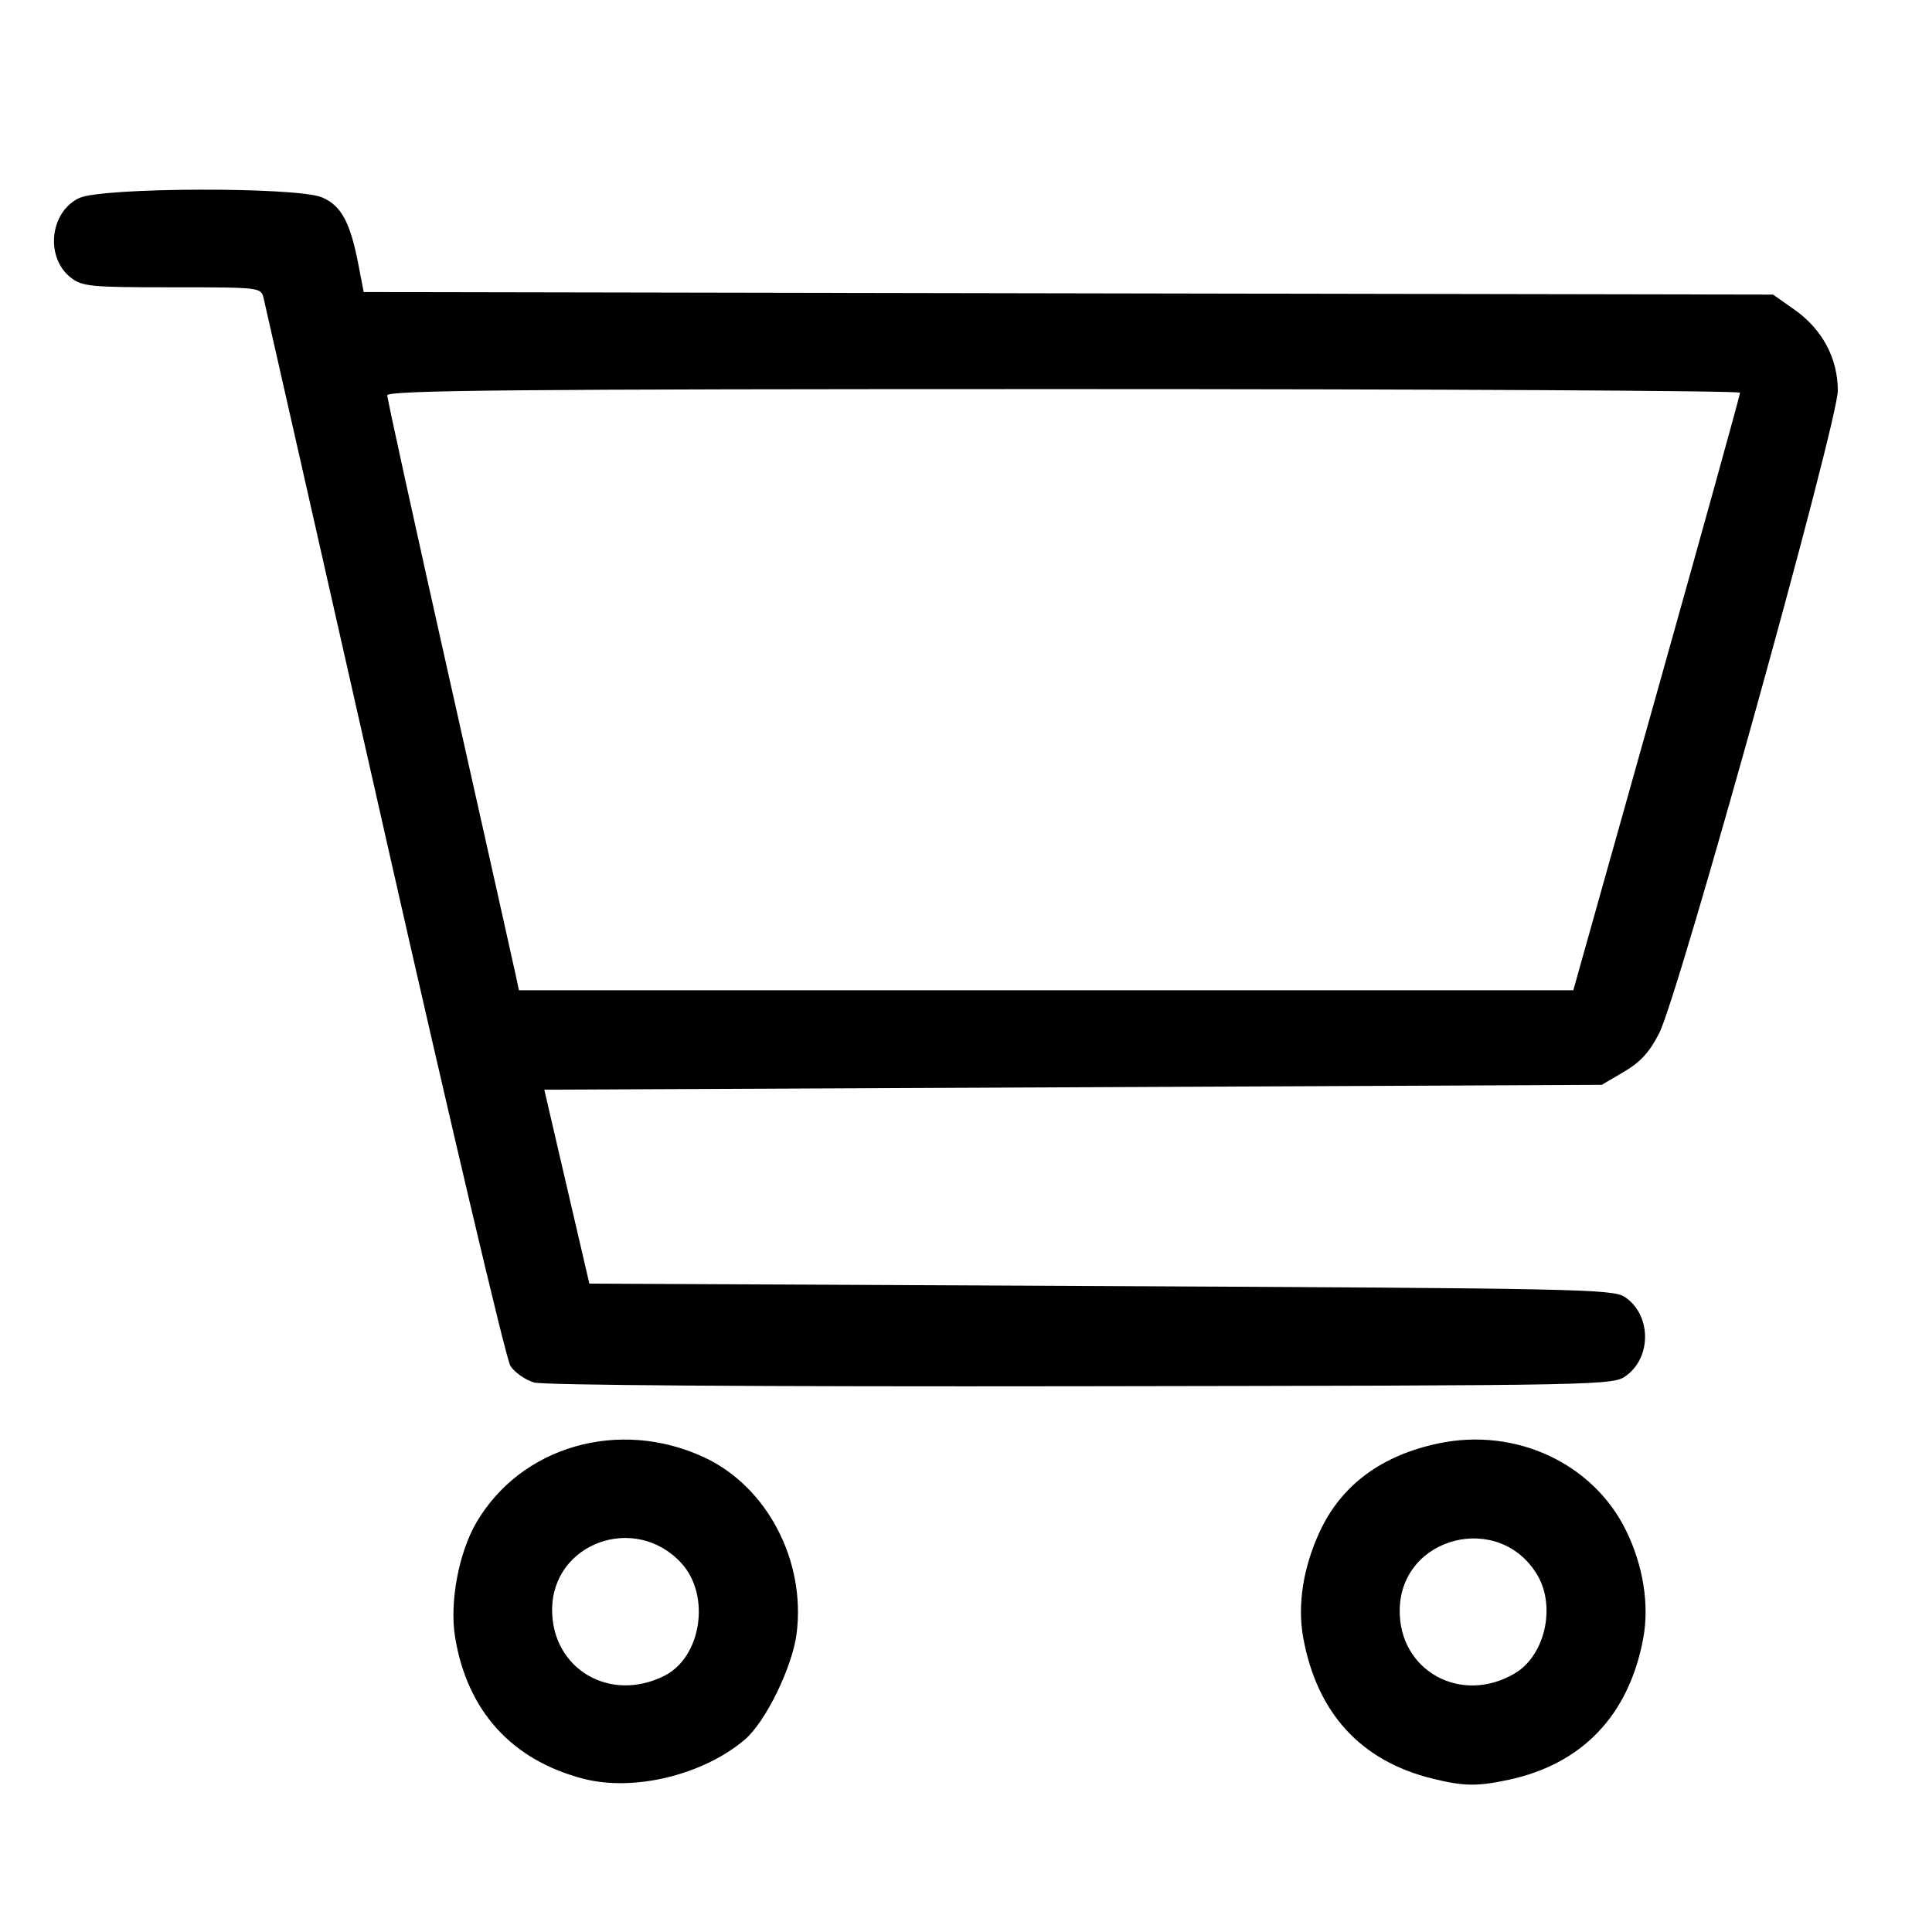
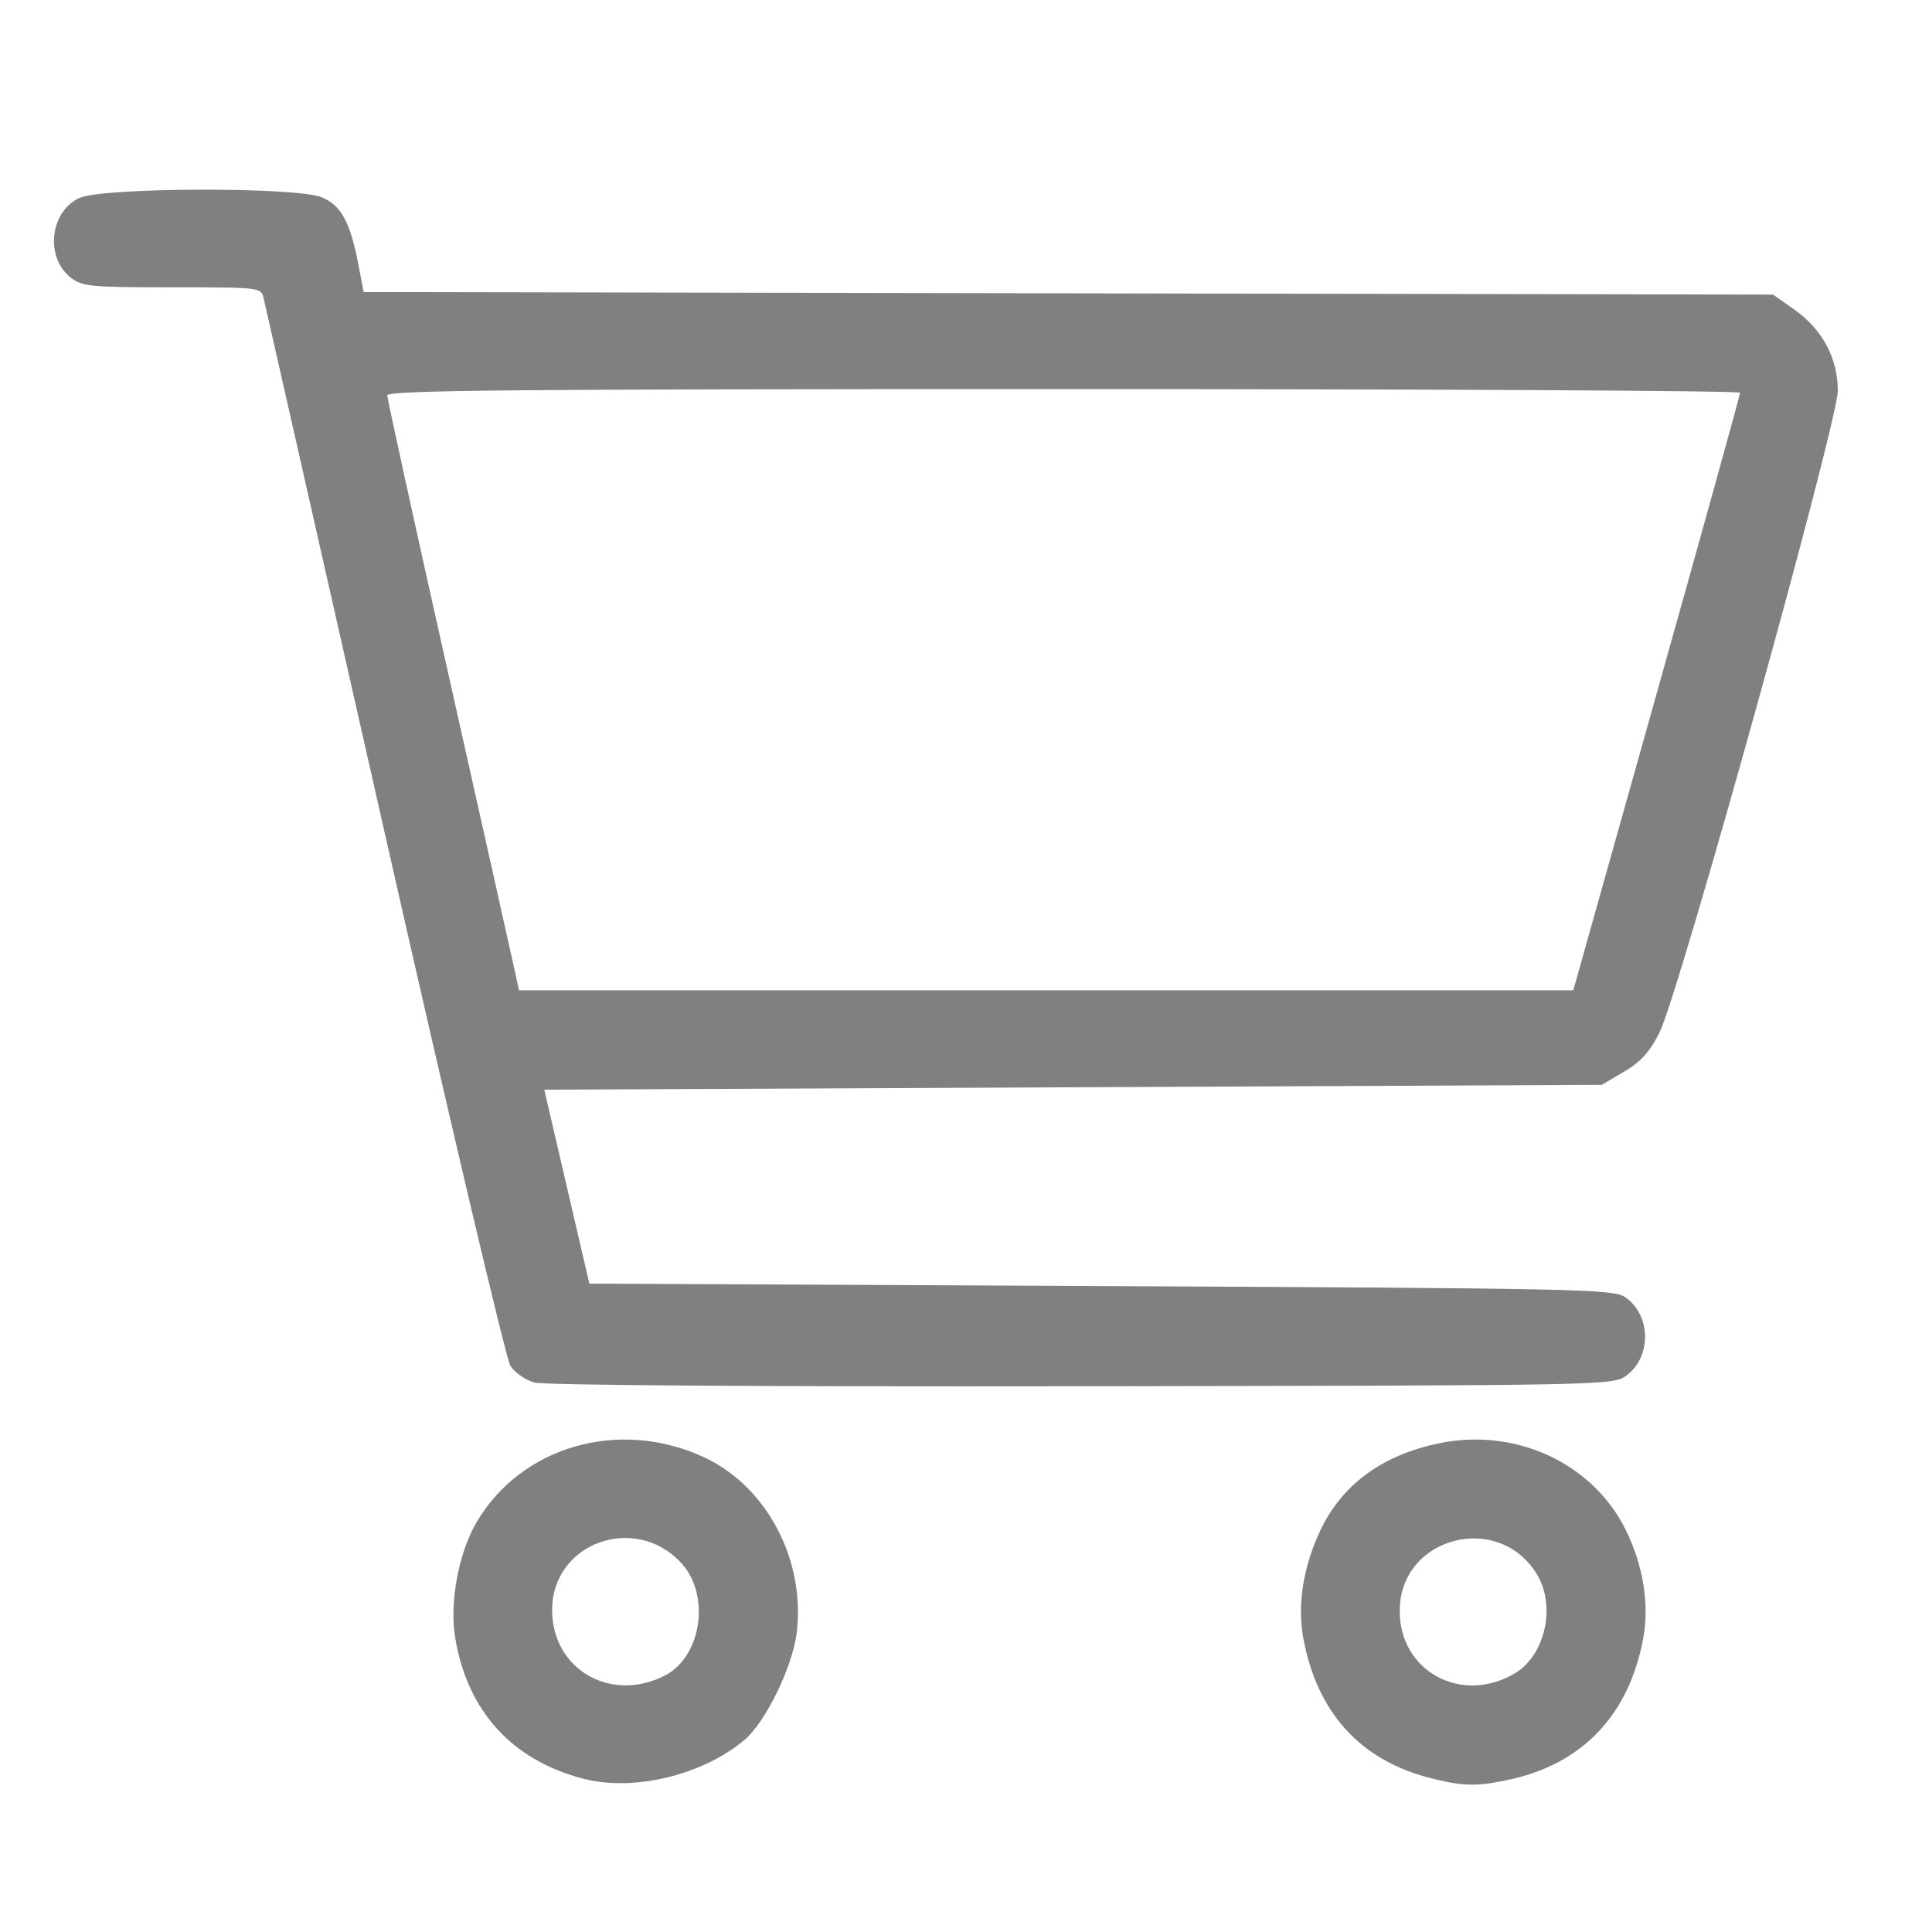
<svg xmlns="http://www.w3.org/2000/svg" width="86.723mm" height="86.866mm" viewBox="0 0 86.723 86.866" version="1.1" id="svg5">
  <defs id="defs2" />
  <g id="layer1" transform="translate(-59.99679,-65.11198)">
-     <path style="fill:#000000;stroke-width:0.218" d="m 86.236,145.09 c -3.231,-0.837 -5.239,-3.053 -5.78,-6.377 -0.253,-1.554 0.164,-3.789 0.961,-5.149 2.012,-3.434 6.42,-4.698 10.229,-2.933 2.827,1.31 4.578,4.634 4.168,7.915 -0.19,1.519 -1.399,3.995 -2.34,4.79 -1.876,1.586 -4.98,2.338 -7.239,1.753 z m 3.649,-4.641 c 1.657,-0.847 2.065,-3.62 0.744,-5.058 -2.075,-2.259 -5.807,-0.908 -5.809,2.102 -0.002,2.671 2.623,4.203 5.065,2.956 z m 34.497,4.628 c -3.201,-0.793 -5.165,-2.934 -5.789,-6.31 -0.275,-1.485 -0.011,-3.178 0.746,-4.804 0.972,-2.085 2.777,-3.421 5.346,-3.956 3.468,-0.723 6.942,0.898 8.423,3.929 0.768,1.573 1.047,3.326 0.769,4.831 -0.64,3.46 -2.741,5.665 -6.072,6.372 -1.407,0.299 -2.011,0.288 -3.422,-0.062 z m 3.737,-4.738 c 1.334,-0.8 1.833,-2.977 1.006,-4.393 -1.69,-2.893 -6.153,-1.779 -6.198,1.548 -0.038,2.751 2.776,4.293 5.193,2.845 z M 84.003,127.268 c -0.389,-0.113 -0.866,-0.448 -1.059,-0.743 -0.194,-0.296 -2.743,-11.107 -5.665,-24.026 -2.922,-12.919 -5.365,-23.71 -5.43,-23.979 -0.116,-0.487 -0.149,-0.49 -4.116,-0.49 -3.677,0 -4.044,-0.035 -4.557,-0.439 -1.157,-0.91 -0.941,-2.948 0.379,-3.574 1.021,-0.485 9.77,-0.51 10.915,-0.032 0.862,0.36 1.273,1.116 1.637,3.007 l 0.241,1.251 31.682,0.057 31.682,0.057 0.945,0.664 c 1.262,0.886 1.96,2.179 1.968,3.644 0.007,1.41 -7.135,27.119 -8.026,28.889 -0.43,0.854 -0.842,1.307 -1.585,1.744 l -1.004,0.59 -23.771,0.109 -23.771,0.109 1.013,4.36 1.013,4.36 22.985,0.109 c 21.232,0.101 23.029,0.137 23.556,0.483 1.19,0.78 1.239,2.678 0.091,3.535 -0.601,0.449 -0.711,0.451 -24.511,0.487 -14.459,0.022 -24.187,-0.045 -24.615,-0.169 z m 50.48,-30.984 c 2.063,-7.343 3.748,-13.425 3.746,-13.515 -0.002,-0.09 -13.688,-0.163 -30.413,-0.163 -24.727,0 -30.408,0.053 -30.408,0.282 0,0.155 1.264,5.918 2.809,12.806 1.545,6.888 2.877,12.843 2.96,13.233 l 0.151,0.708 h 23.702 23.702 z" id="path1385" />
+     <path style="fill:#808080;stroke-width:0.218" d="m 86.236,145.09 c -3.231,-0.837 -5.239,-3.053 -5.78,-6.377 -0.253,-1.554 0.164,-3.789 0.961,-5.149 2.012,-3.434 6.42,-4.698 10.229,-2.933 2.827,1.31 4.578,4.634 4.168,7.915 -0.19,1.519 -1.399,3.995 -2.34,4.79 -1.876,1.586 -4.98,2.338 -7.239,1.753 z m 3.649,-4.641 c 1.657,-0.847 2.065,-3.62 0.744,-5.058 -2.075,-2.259 -5.807,-0.908 -5.809,2.102 -0.002,2.671 2.623,4.203 5.065,2.956 z m 34.497,4.628 c -3.201,-0.793 -5.165,-2.934 -5.789,-6.31 -0.275,-1.485 -0.011,-3.178 0.746,-4.804 0.972,-2.085 2.777,-3.421 5.346,-3.956 3.468,-0.723 6.942,0.898 8.423,3.929 0.768,1.573 1.047,3.326 0.769,4.831 -0.64,3.46 -2.741,5.665 -6.072,6.372 -1.407,0.299 -2.011,0.288 -3.422,-0.062 z m 3.737,-4.738 c 1.334,-0.8 1.833,-2.977 1.006,-4.393 -1.69,-2.893 -6.153,-1.779 -6.198,1.548 -0.038,2.751 2.776,4.293 5.193,2.845 z M 84.003,127.268 c -0.389,-0.113 -0.866,-0.448 -1.059,-0.743 -0.194,-0.296 -2.743,-11.107 -5.665,-24.026 -2.922,-12.919 -5.365,-23.71 -5.43,-23.979 -0.116,-0.487 -0.149,-0.49 -4.116,-0.49 -3.677,0 -4.044,-0.035 -4.557,-0.439 -1.157,-0.91 -0.941,-2.948 0.379,-3.574 1.021,-0.485 9.77,-0.51 10.915,-0.032 0.862,0.36 1.273,1.116 1.637,3.007 l 0.241,1.251 31.682,0.057 31.682,0.057 0.945,0.664 c 1.262,0.886 1.96,2.179 1.968,3.644 0.007,1.41 -7.135,27.119 -8.026,28.889 -0.43,0.854 -0.842,1.307 -1.585,1.744 l -1.004,0.59 -23.771,0.109 -23.771,0.109 1.013,4.36 1.013,4.36 22.985,0.109 c 21.232,0.101 23.029,0.137 23.556,0.483 1.19,0.78 1.239,2.678 0.091,3.535 -0.601,0.449 -0.711,0.451 -24.511,0.487 -14.459,0.022 -24.187,-0.045 -24.615,-0.169 z m 50.48,-30.984 c 2.063,-7.343 3.748,-13.425 3.746,-13.515 -0.002,-0.09 -13.688,-0.163 -30.413,-0.163 -24.727,0 -30.408,0.053 -30.408,0.282 0,0.155 1.264,5.918 2.809,12.806 1.545,6.888 2.877,12.843 2.96,13.233 l 0.151,0.708 h 23.702 23.702 z" id="path1385" />
  </g>
</svg>
